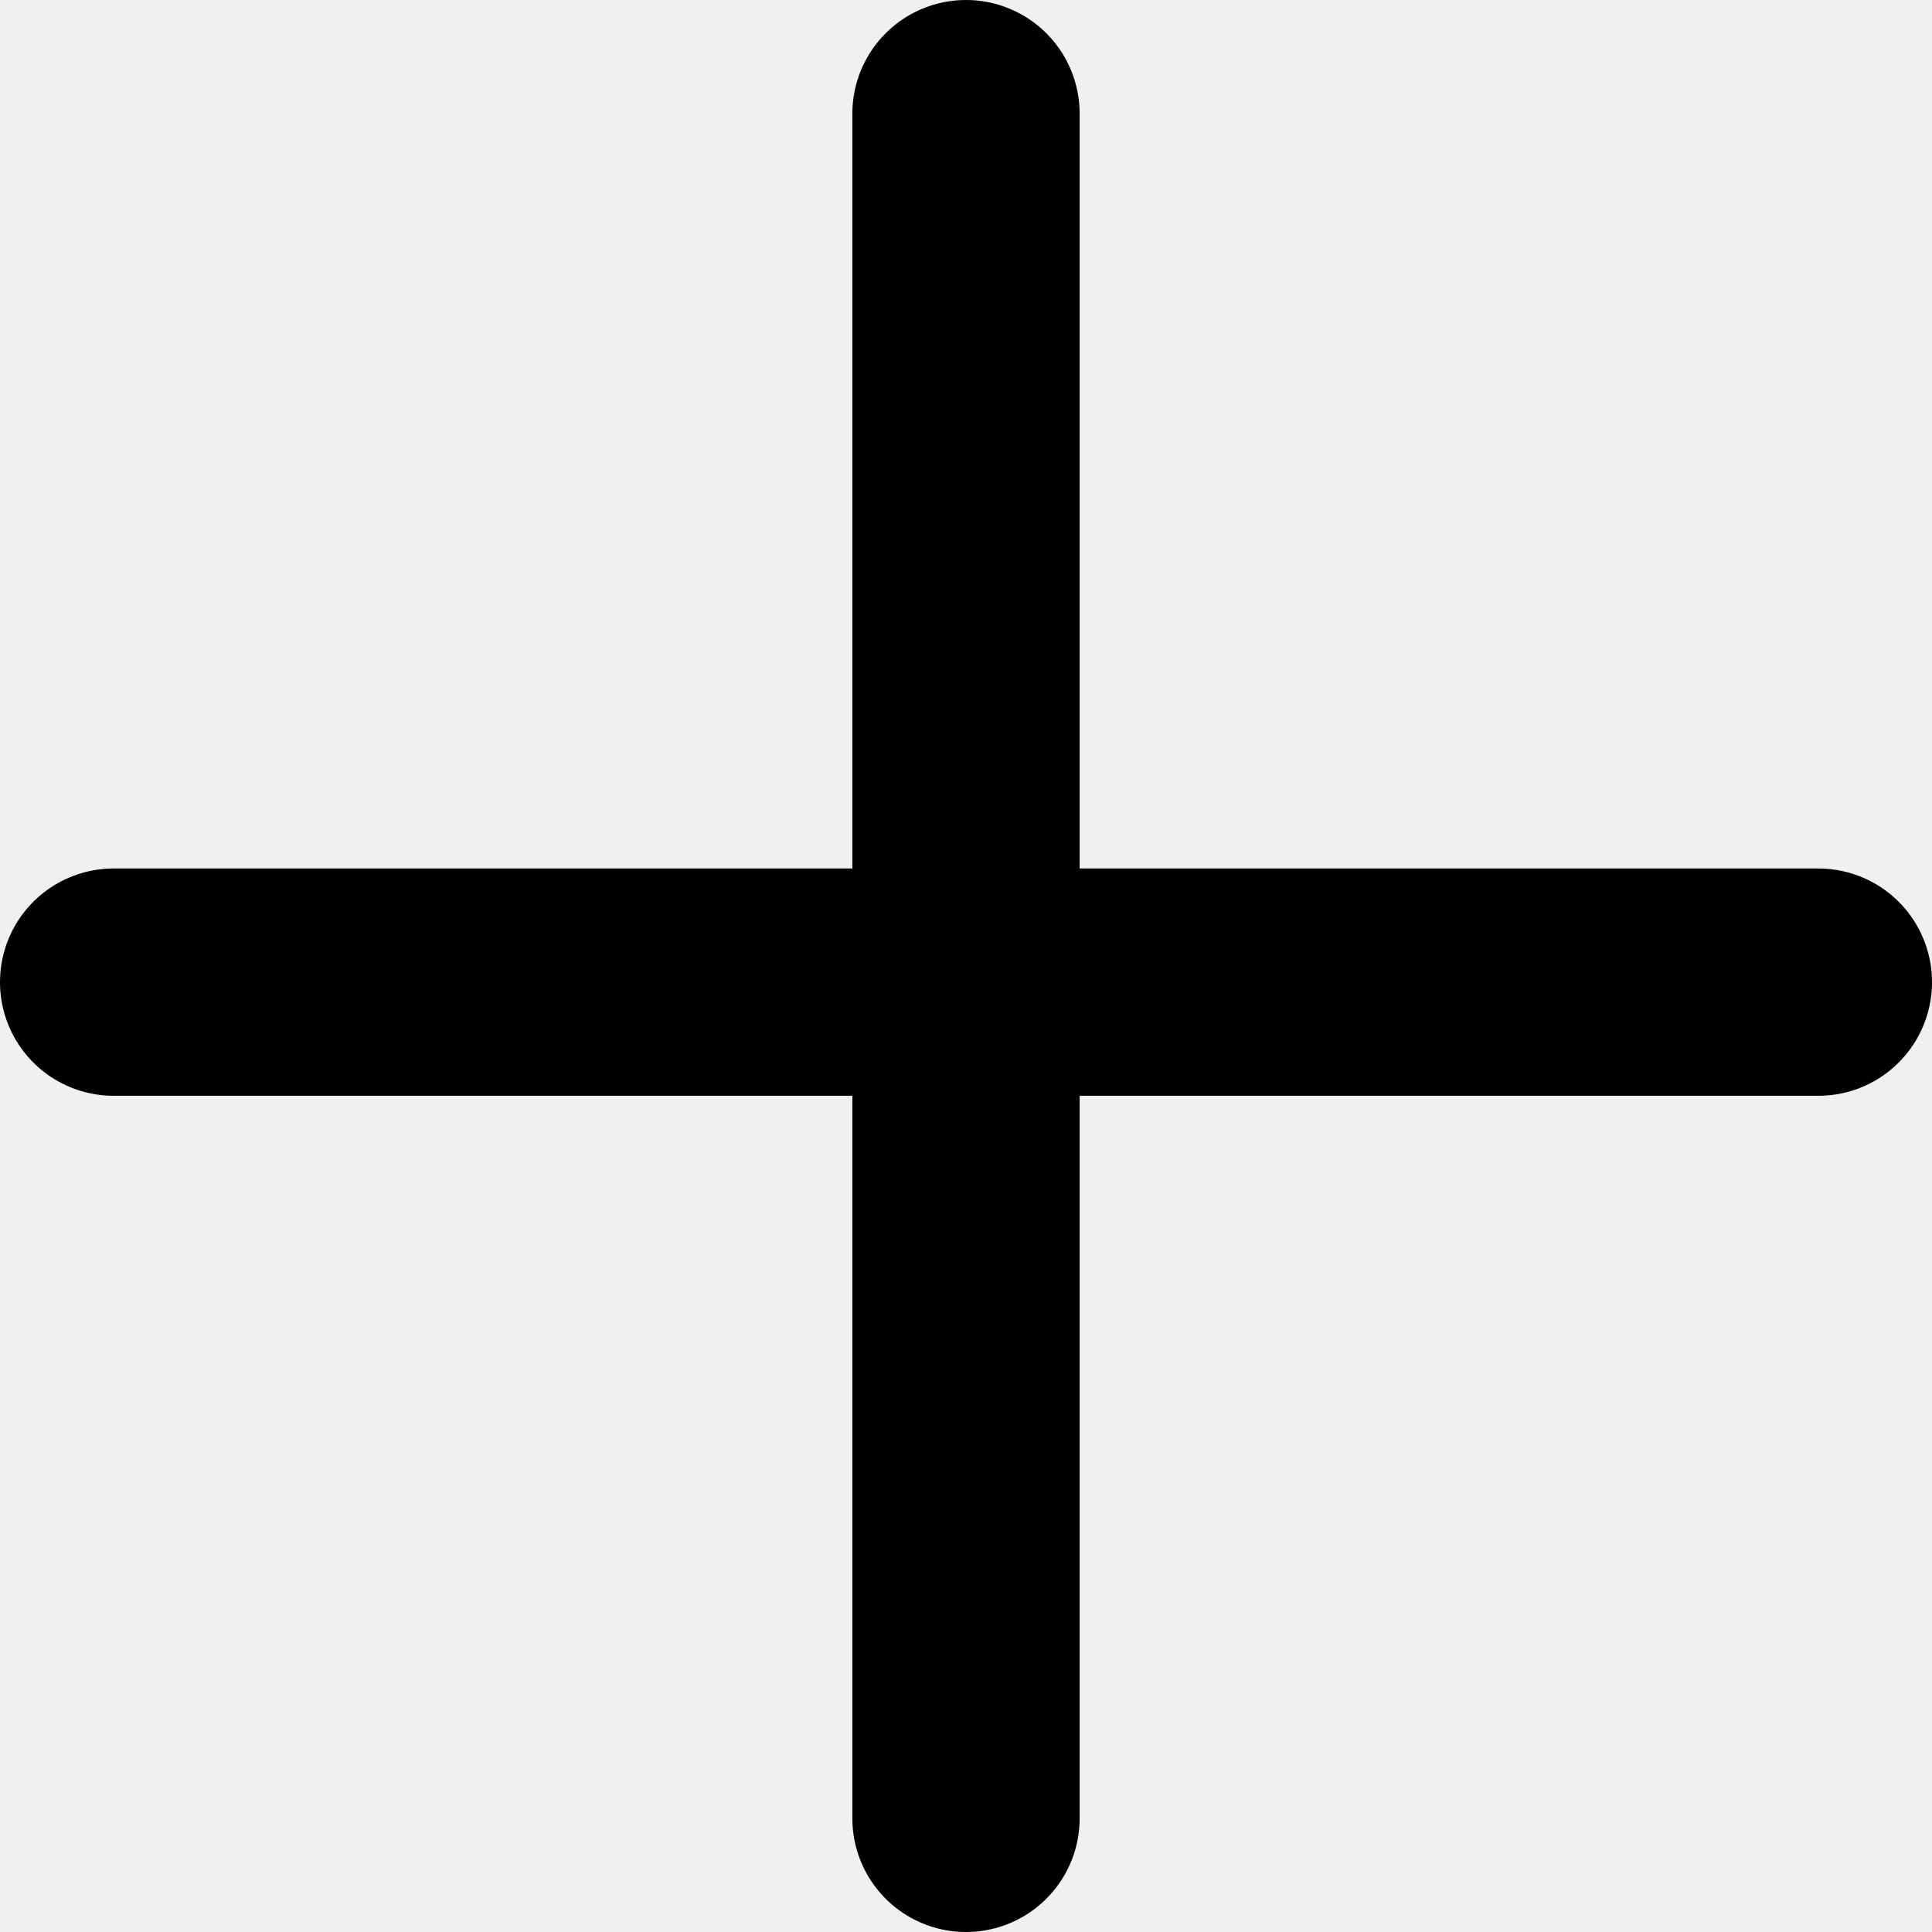
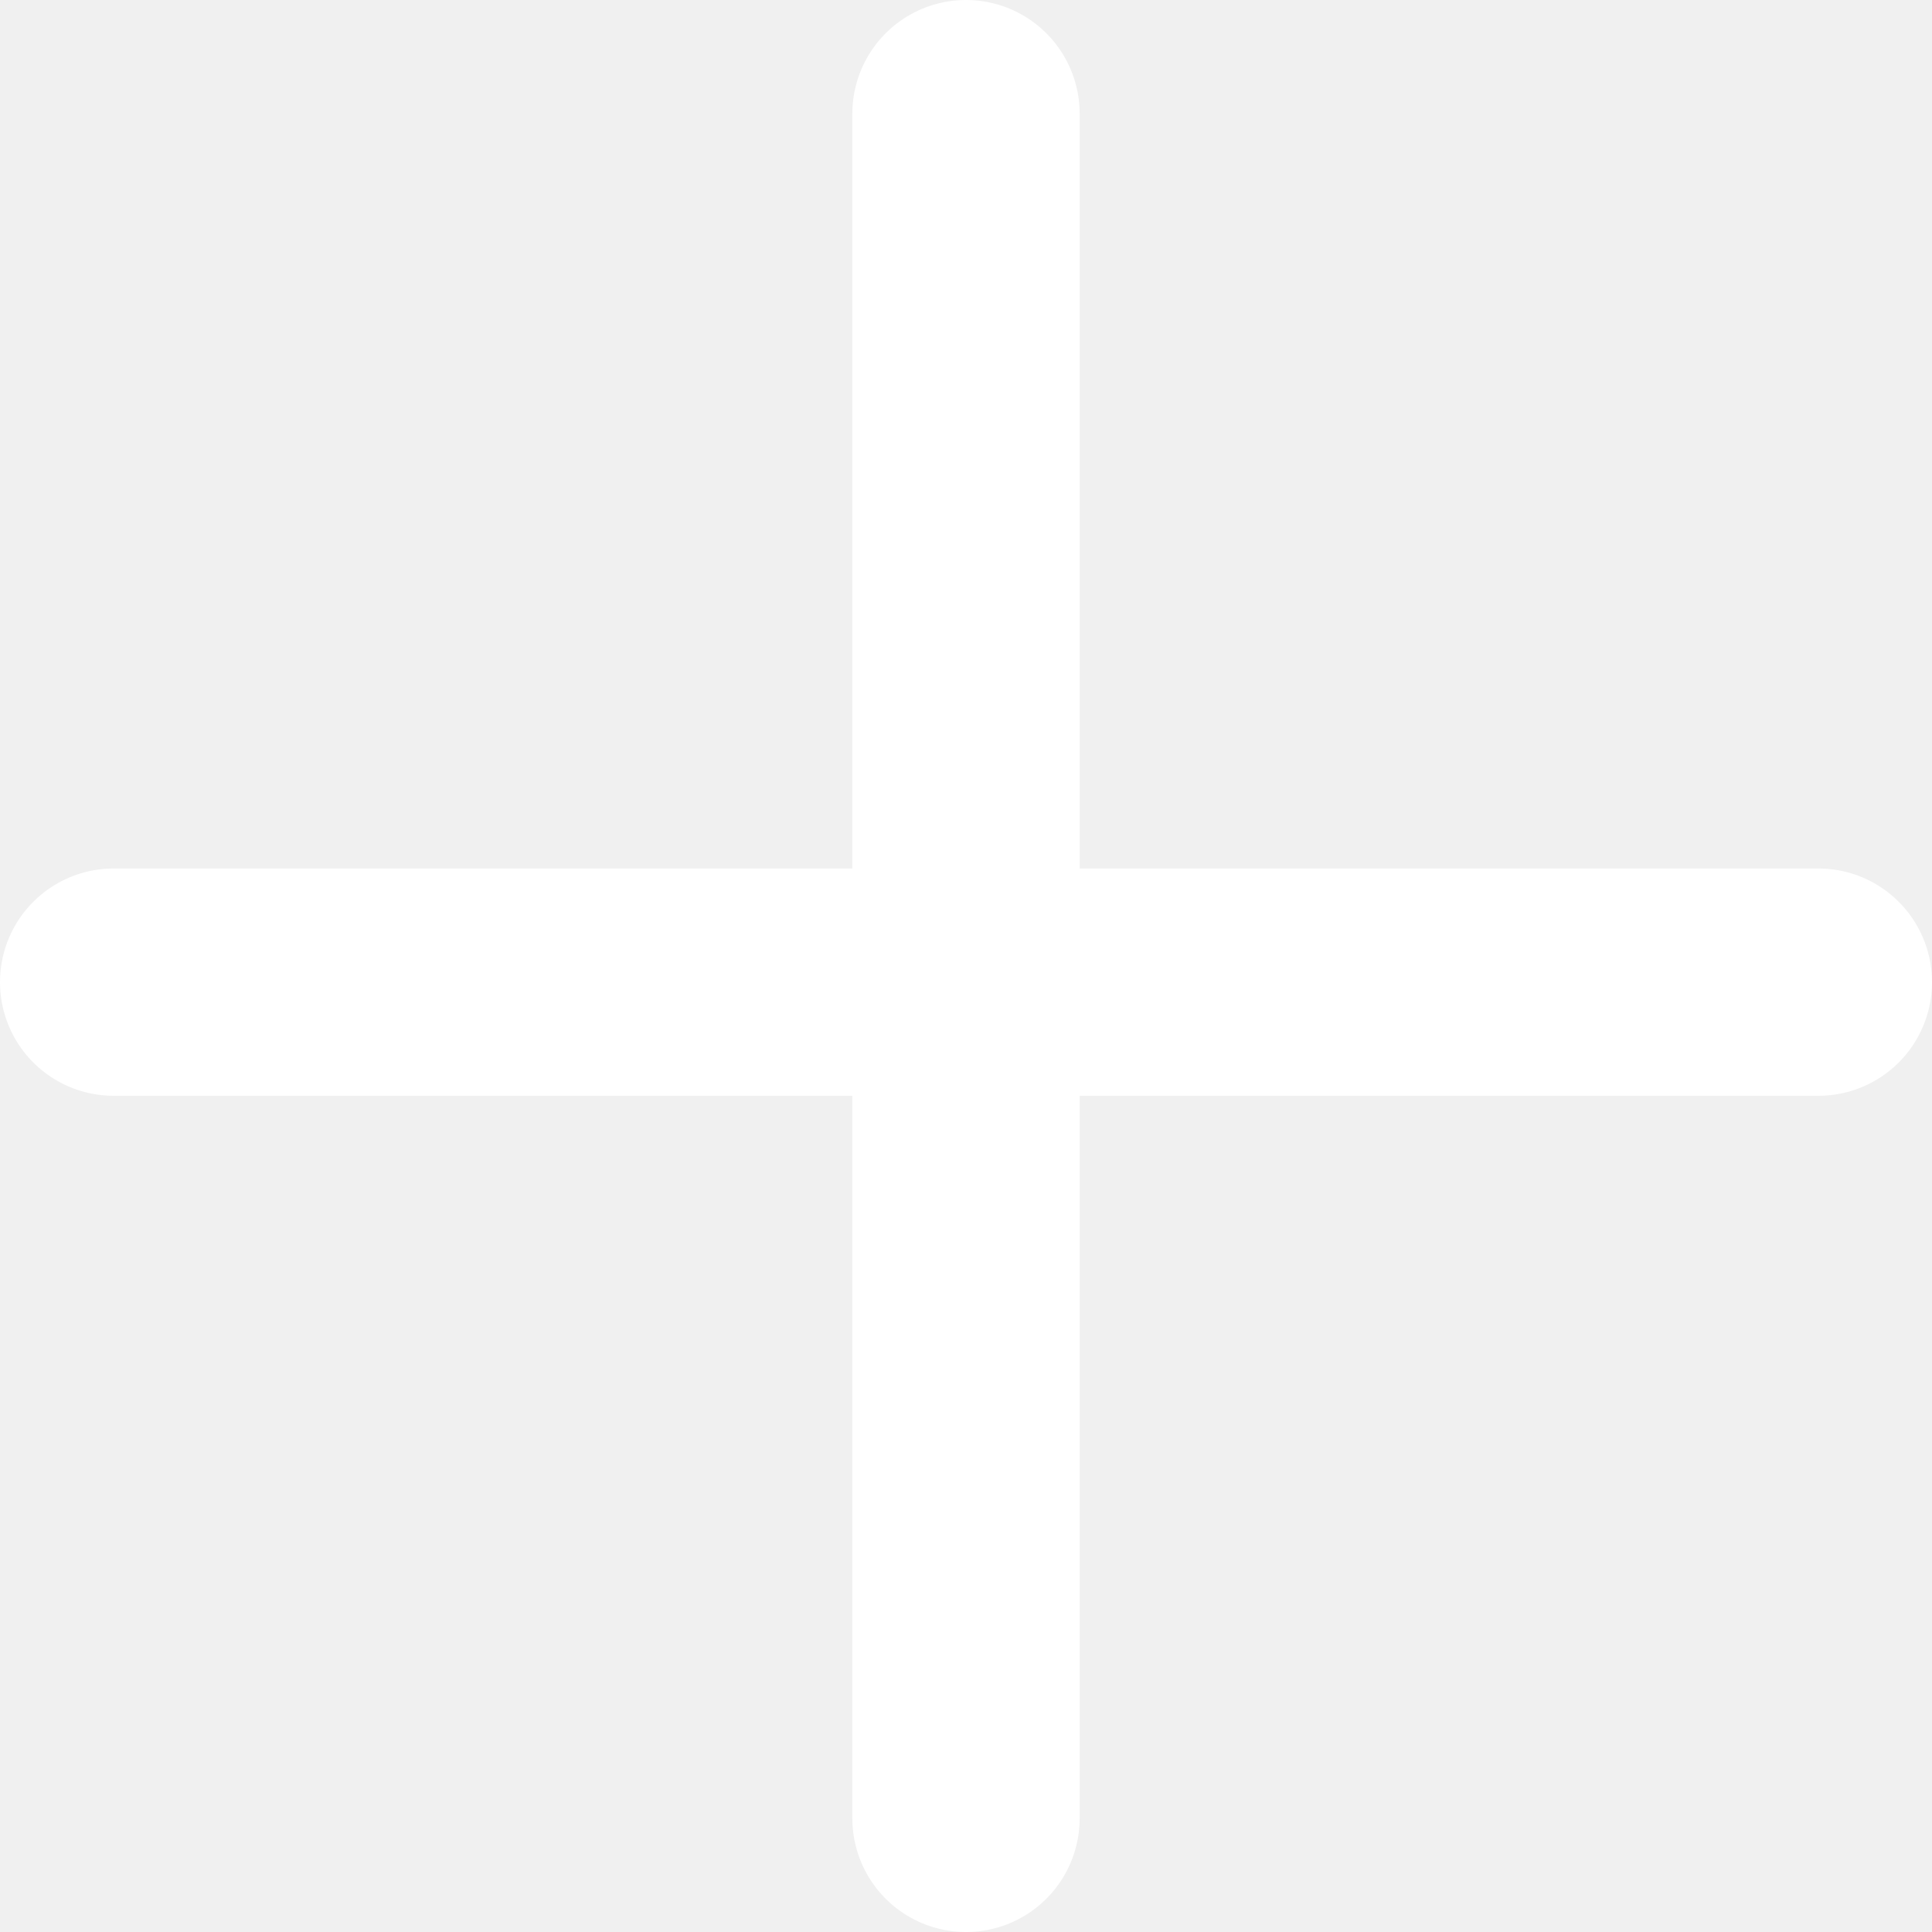
- <svg xmlns="http://www.w3.org/2000/svg" width="17" height="17" viewBox="0 0 17 17" fill="black">
-   <path d="M8.5 1V16" stroke="black" stroke-width="2" stroke-linecap="round" />
-   <path d="M16 8.642L1 8.642" stroke="black" stroke-width="2" stroke-linecap="round" />
+ <svg xmlns="http://www.w3.org/2000/svg" width="17" height="17" viewBox="0 0 17 17" fill="white">
+   <path d="M8.5 1V16" stroke="white" stroke-width="2" stroke-linecap="round" />
+   <path d="M16 8.642L1 8.642" stroke="white" stroke-width="2" stroke-linecap="round" />
</svg>
